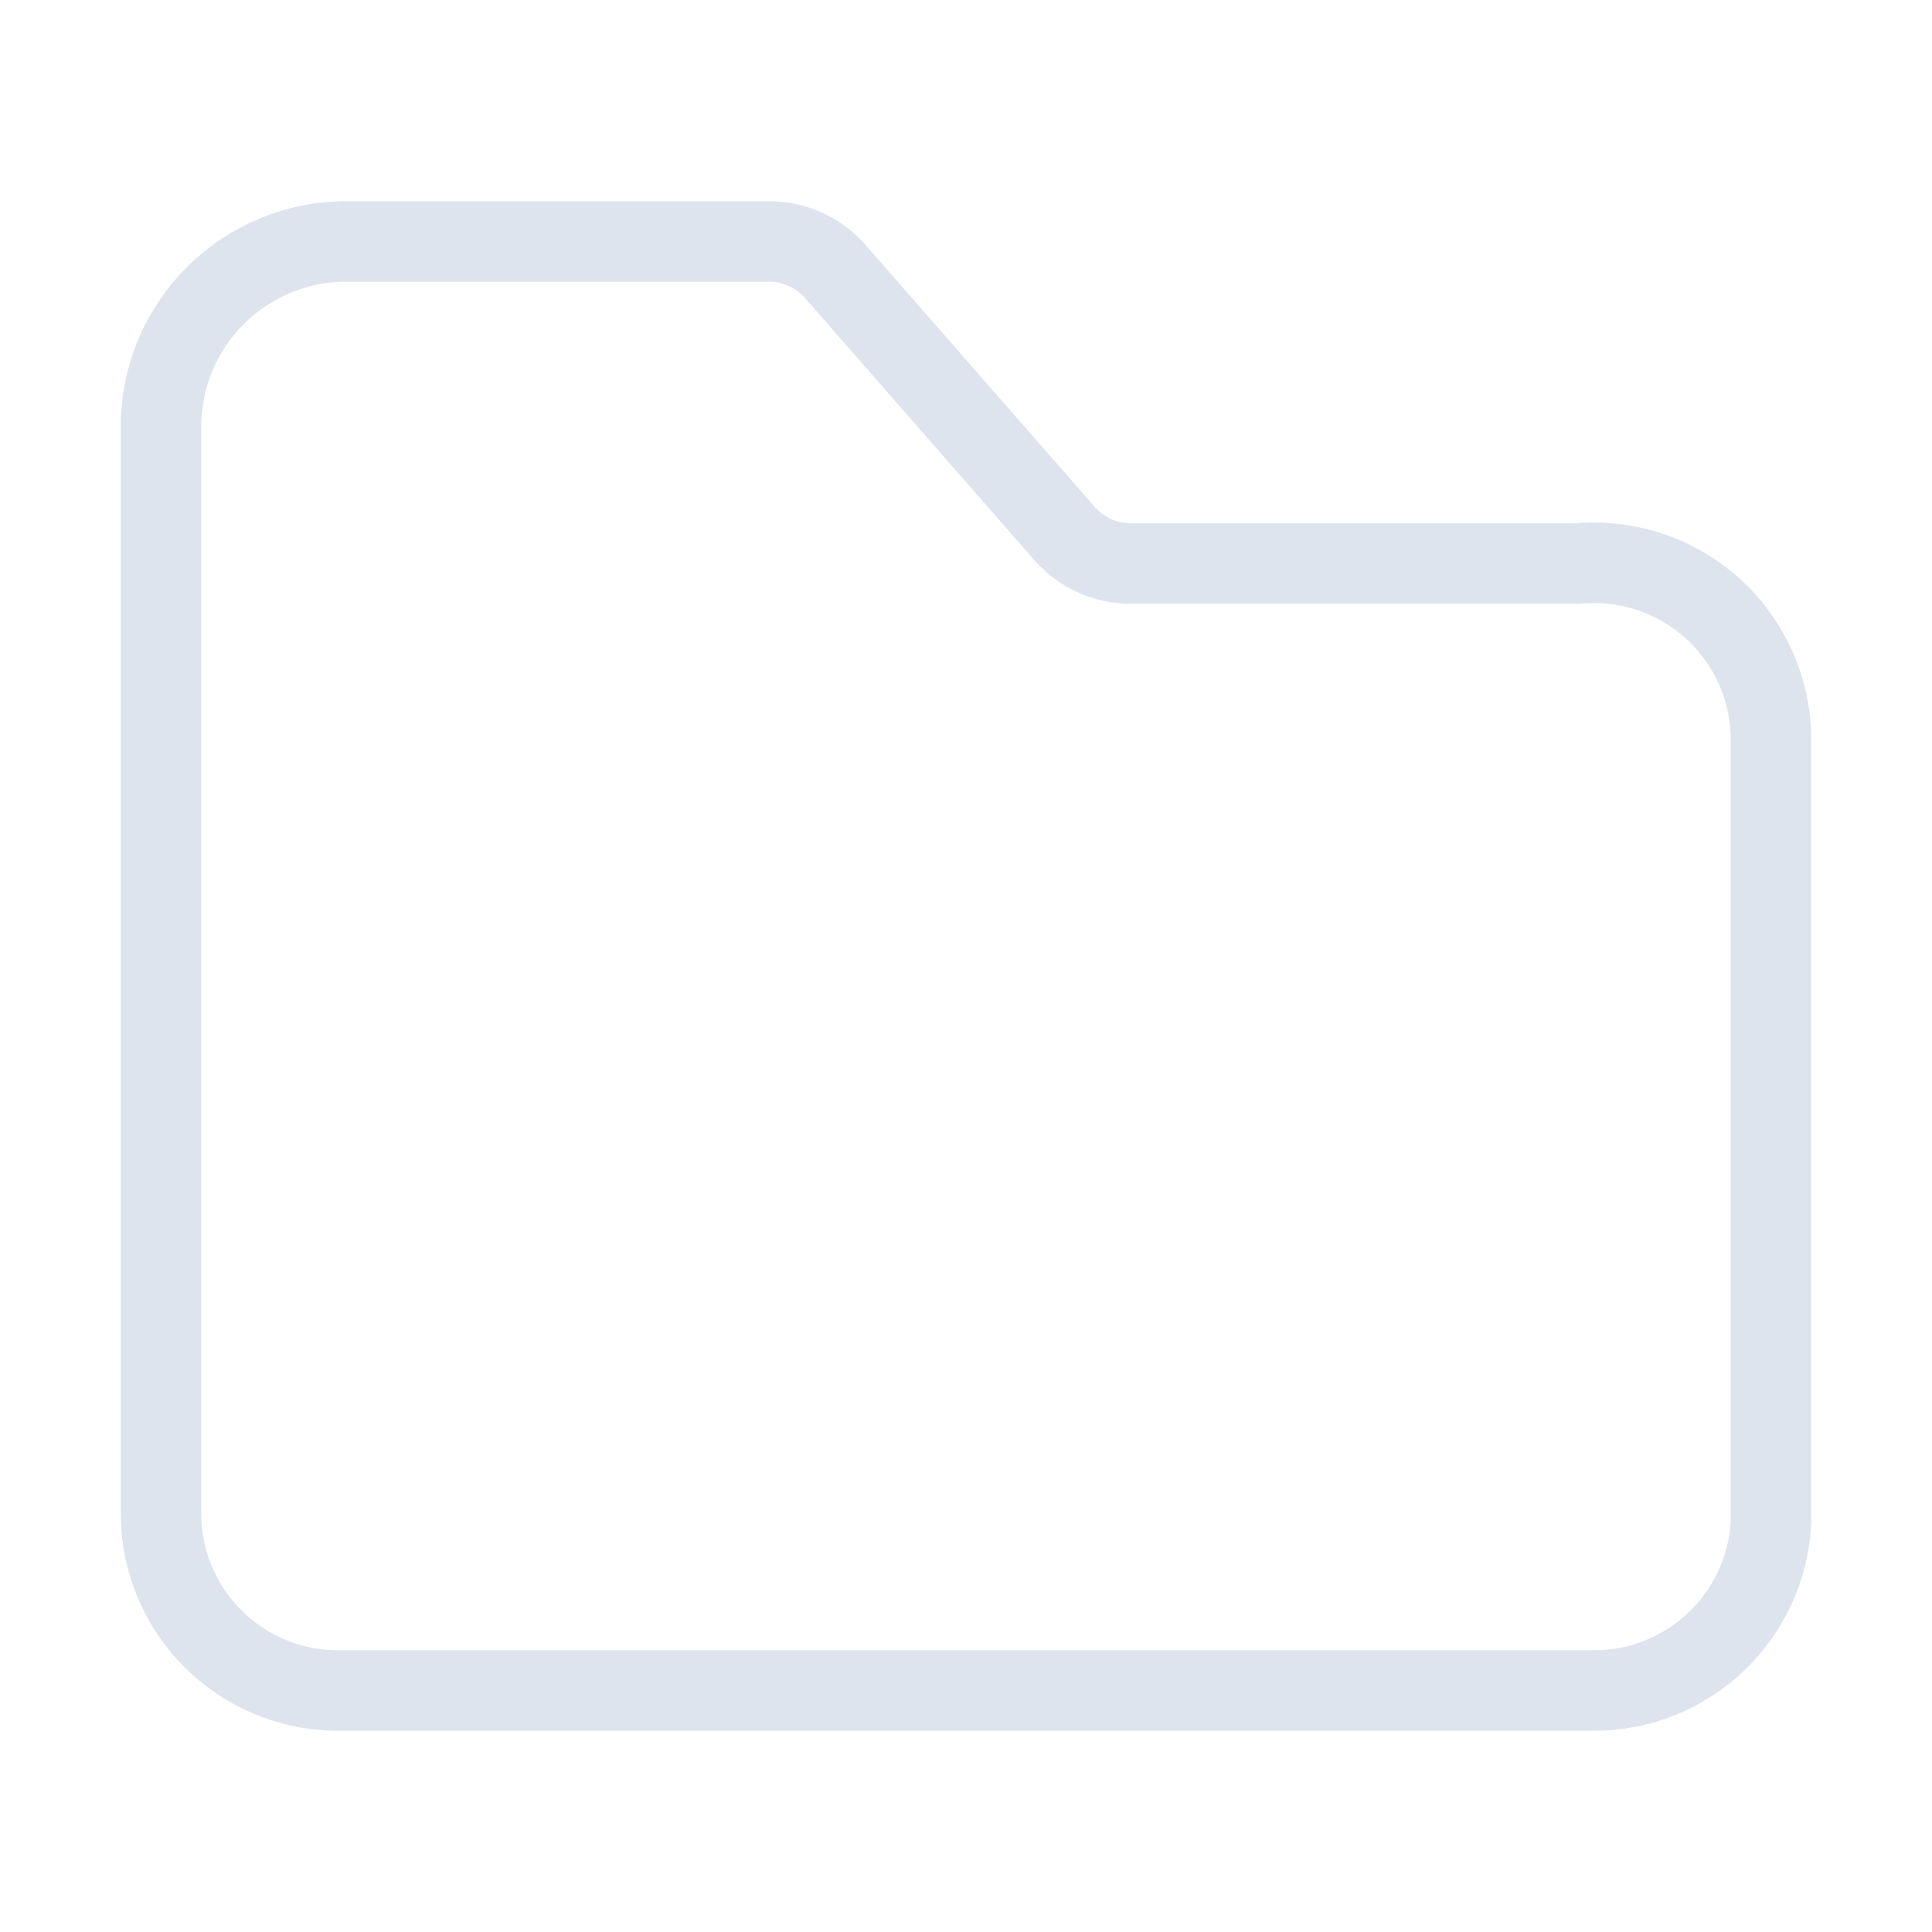
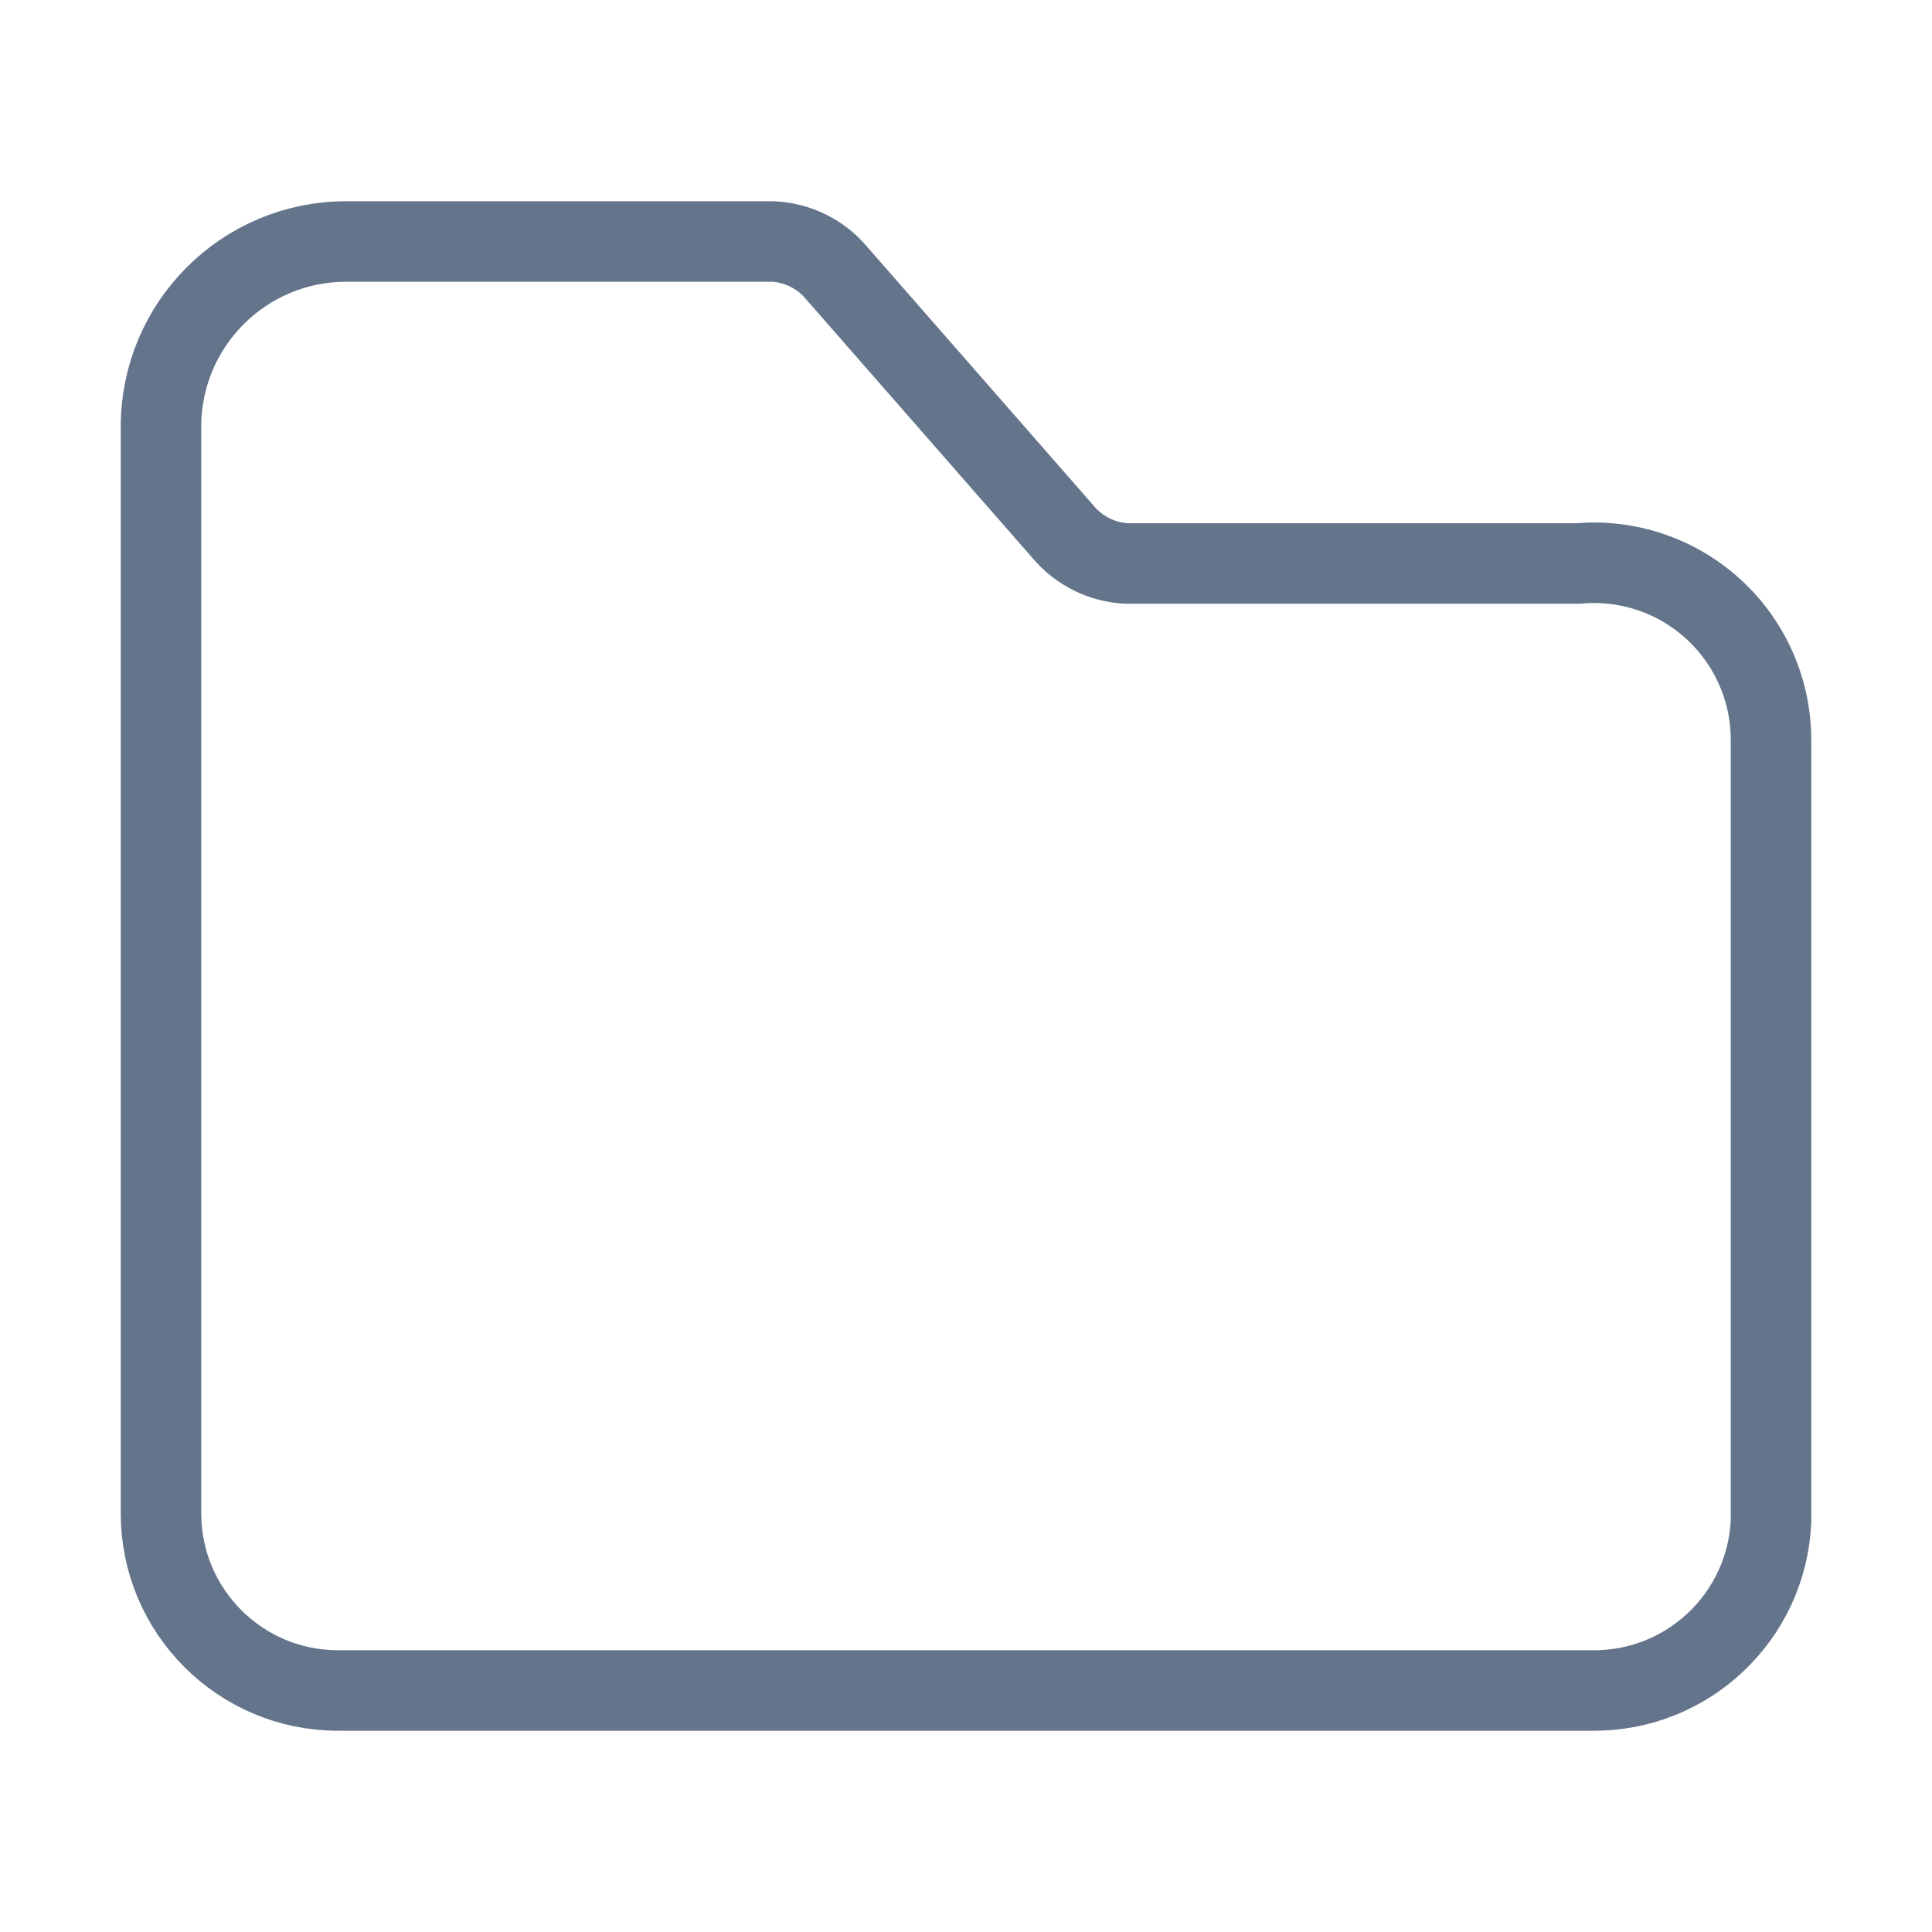
<svg xmlns="http://www.w3.org/2000/svg" width="24" height="24" viewBox="0 0 24 24">
  <g id="Complete">
    <g id="folder">
-       <path d="M2,18.8V5.3A2.3,2.3,0,0,1,4.3,3H9.6a1.1,1.1,0,0,1,.8.4l2.8,3.2a1.1,1.1,0,0,0,.8.4h5.6A2.2,2.2,0,0,1,22,9.2v9.7A2.2,2.2,0,0,1,19.8,21H4.2A2.2,2.2,0,0,1,2,18.8Z" fill="none" stroke="#DEE4EE" strokeLinecap="round" strokeLinejoin="round" strokeWidth="1" />
+       <path d="M2,18.8V5.3A2.3,2.3,0,0,1,4.3,3H9.6a1.1,1.1,0,0,1,.8.4l2.8,3.2a1.1,1.1,0,0,0,.8.4h5.6A2.2,2.2,0,0,1,22,9.2v9.7A2.2,2.2,0,0,1,19.8,21H4.2A2.2,2.2,0,0,1,2,18.8Z" fill="none" stroke="#64748B" strokeLinecap="round" strokeLinejoin="round" strokeWidth="1" />
    </g>
  </g>
</svg>
